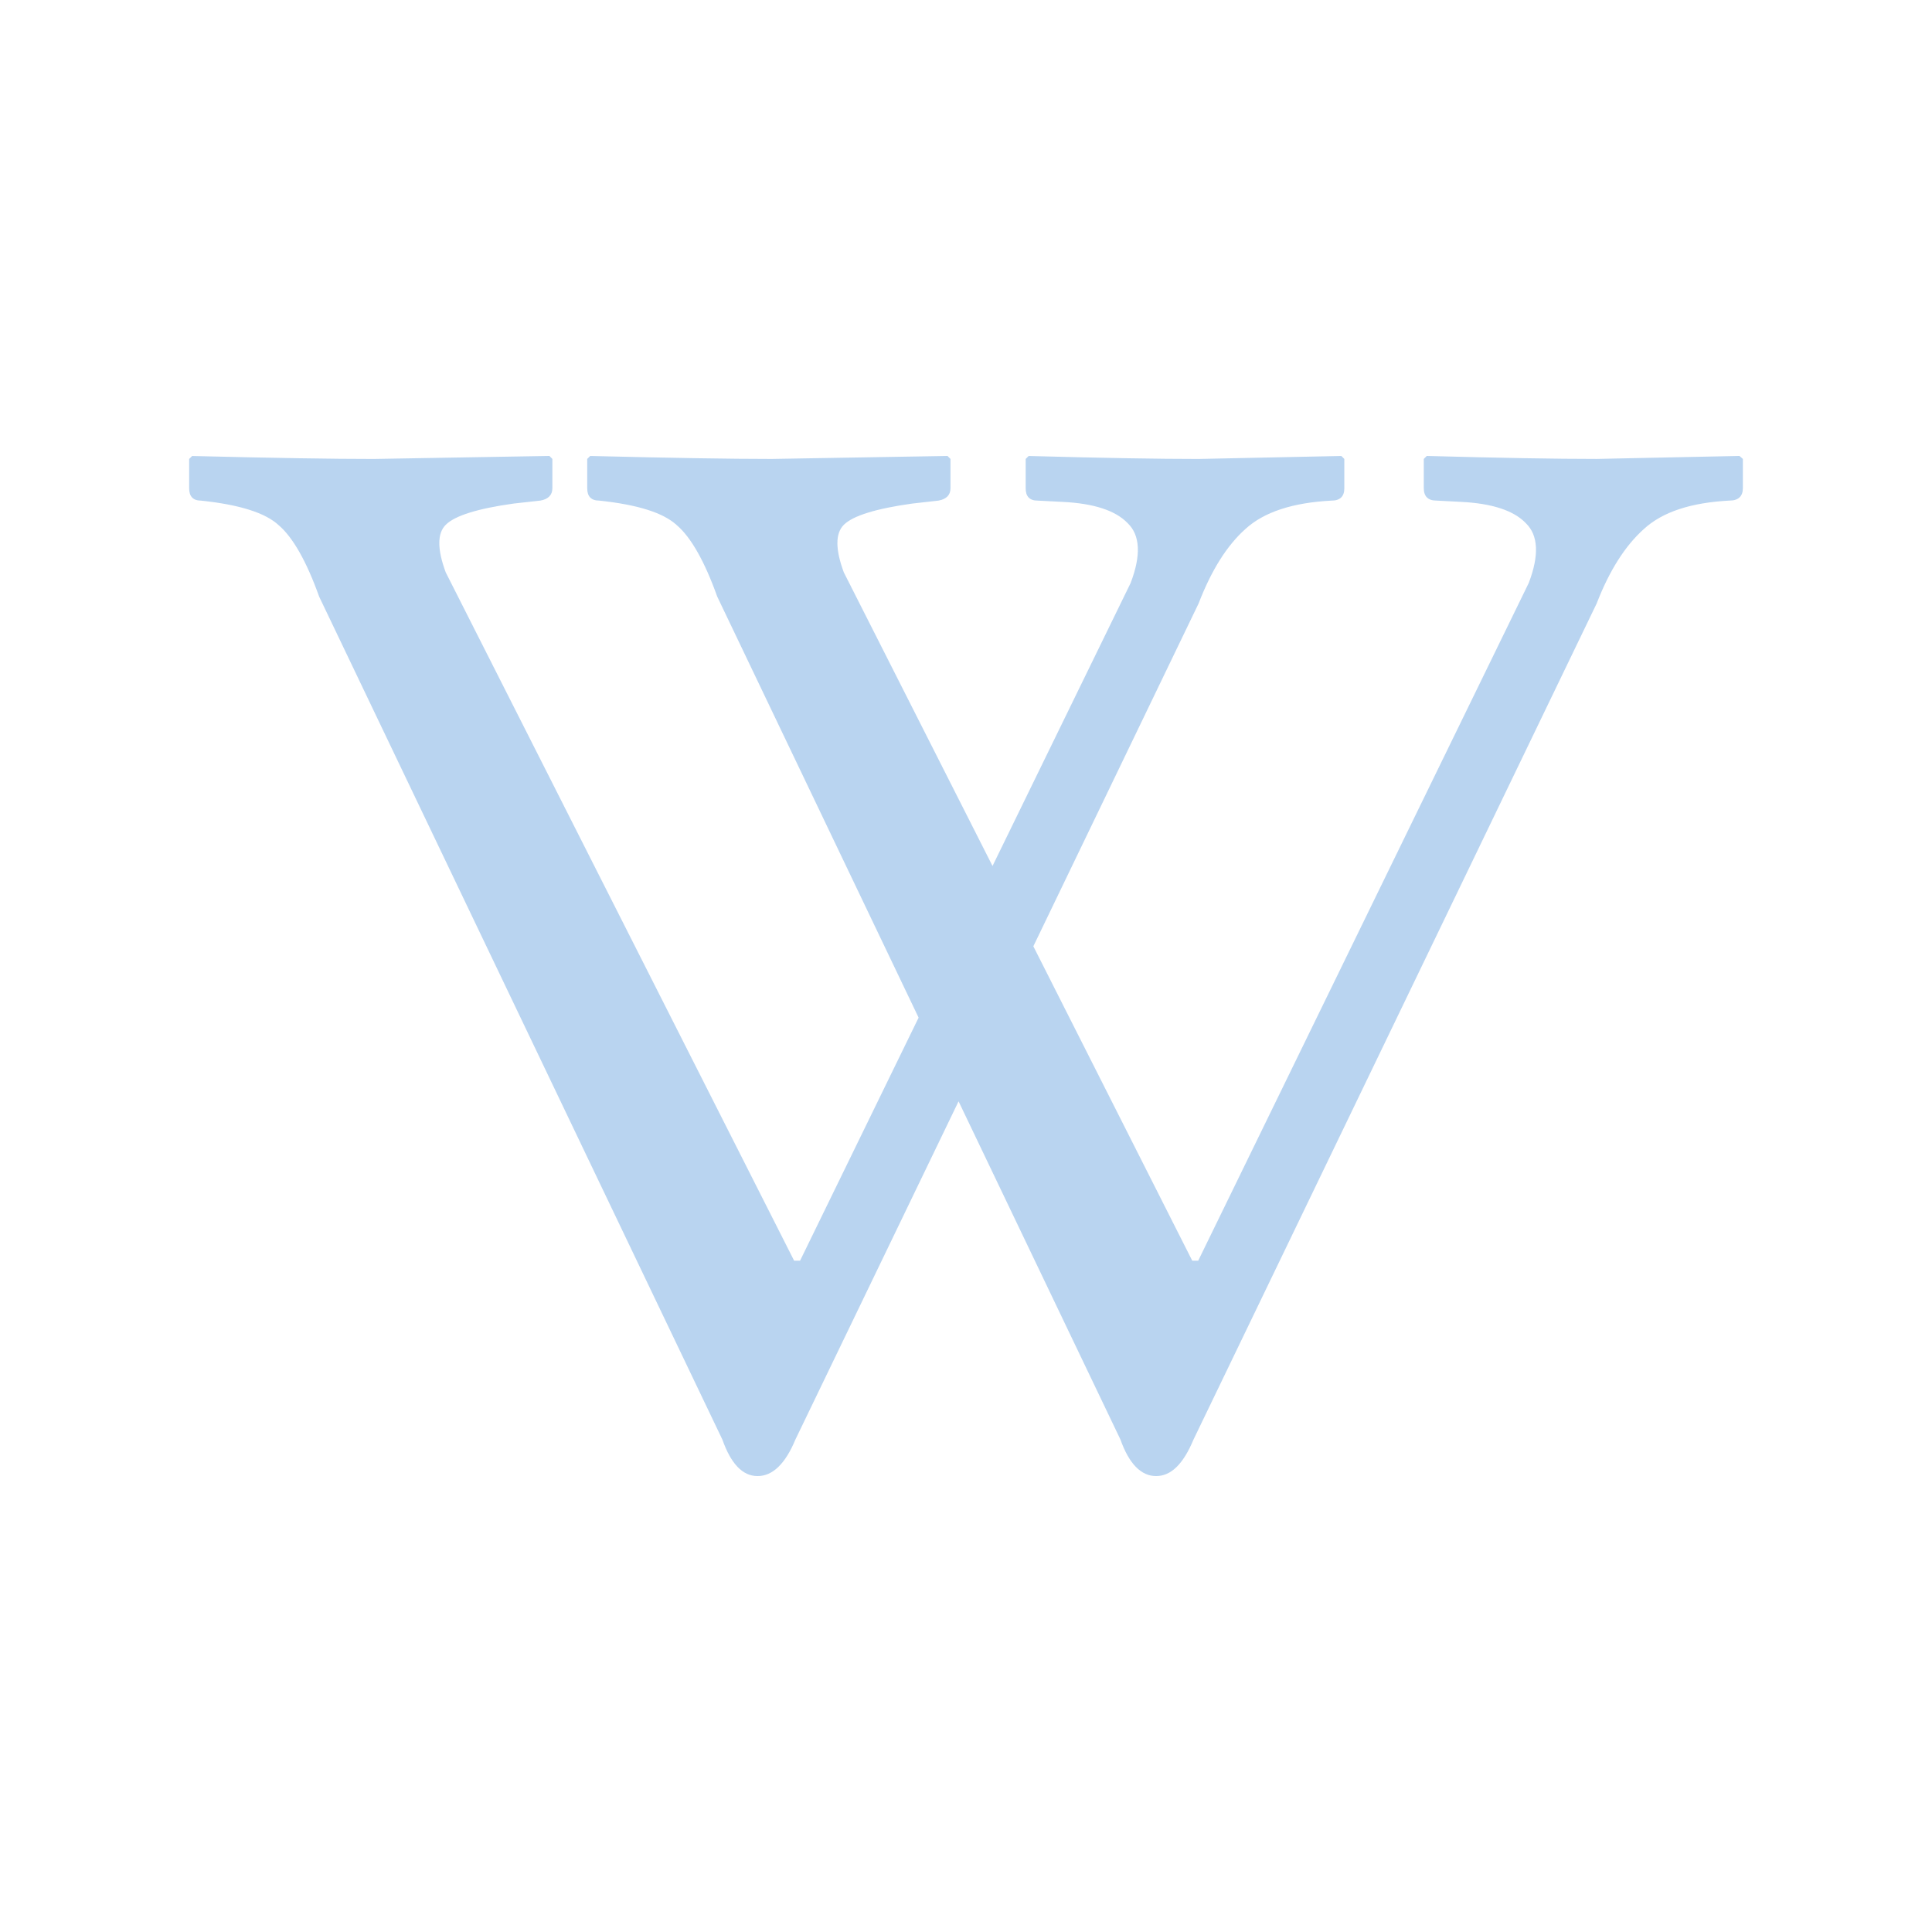
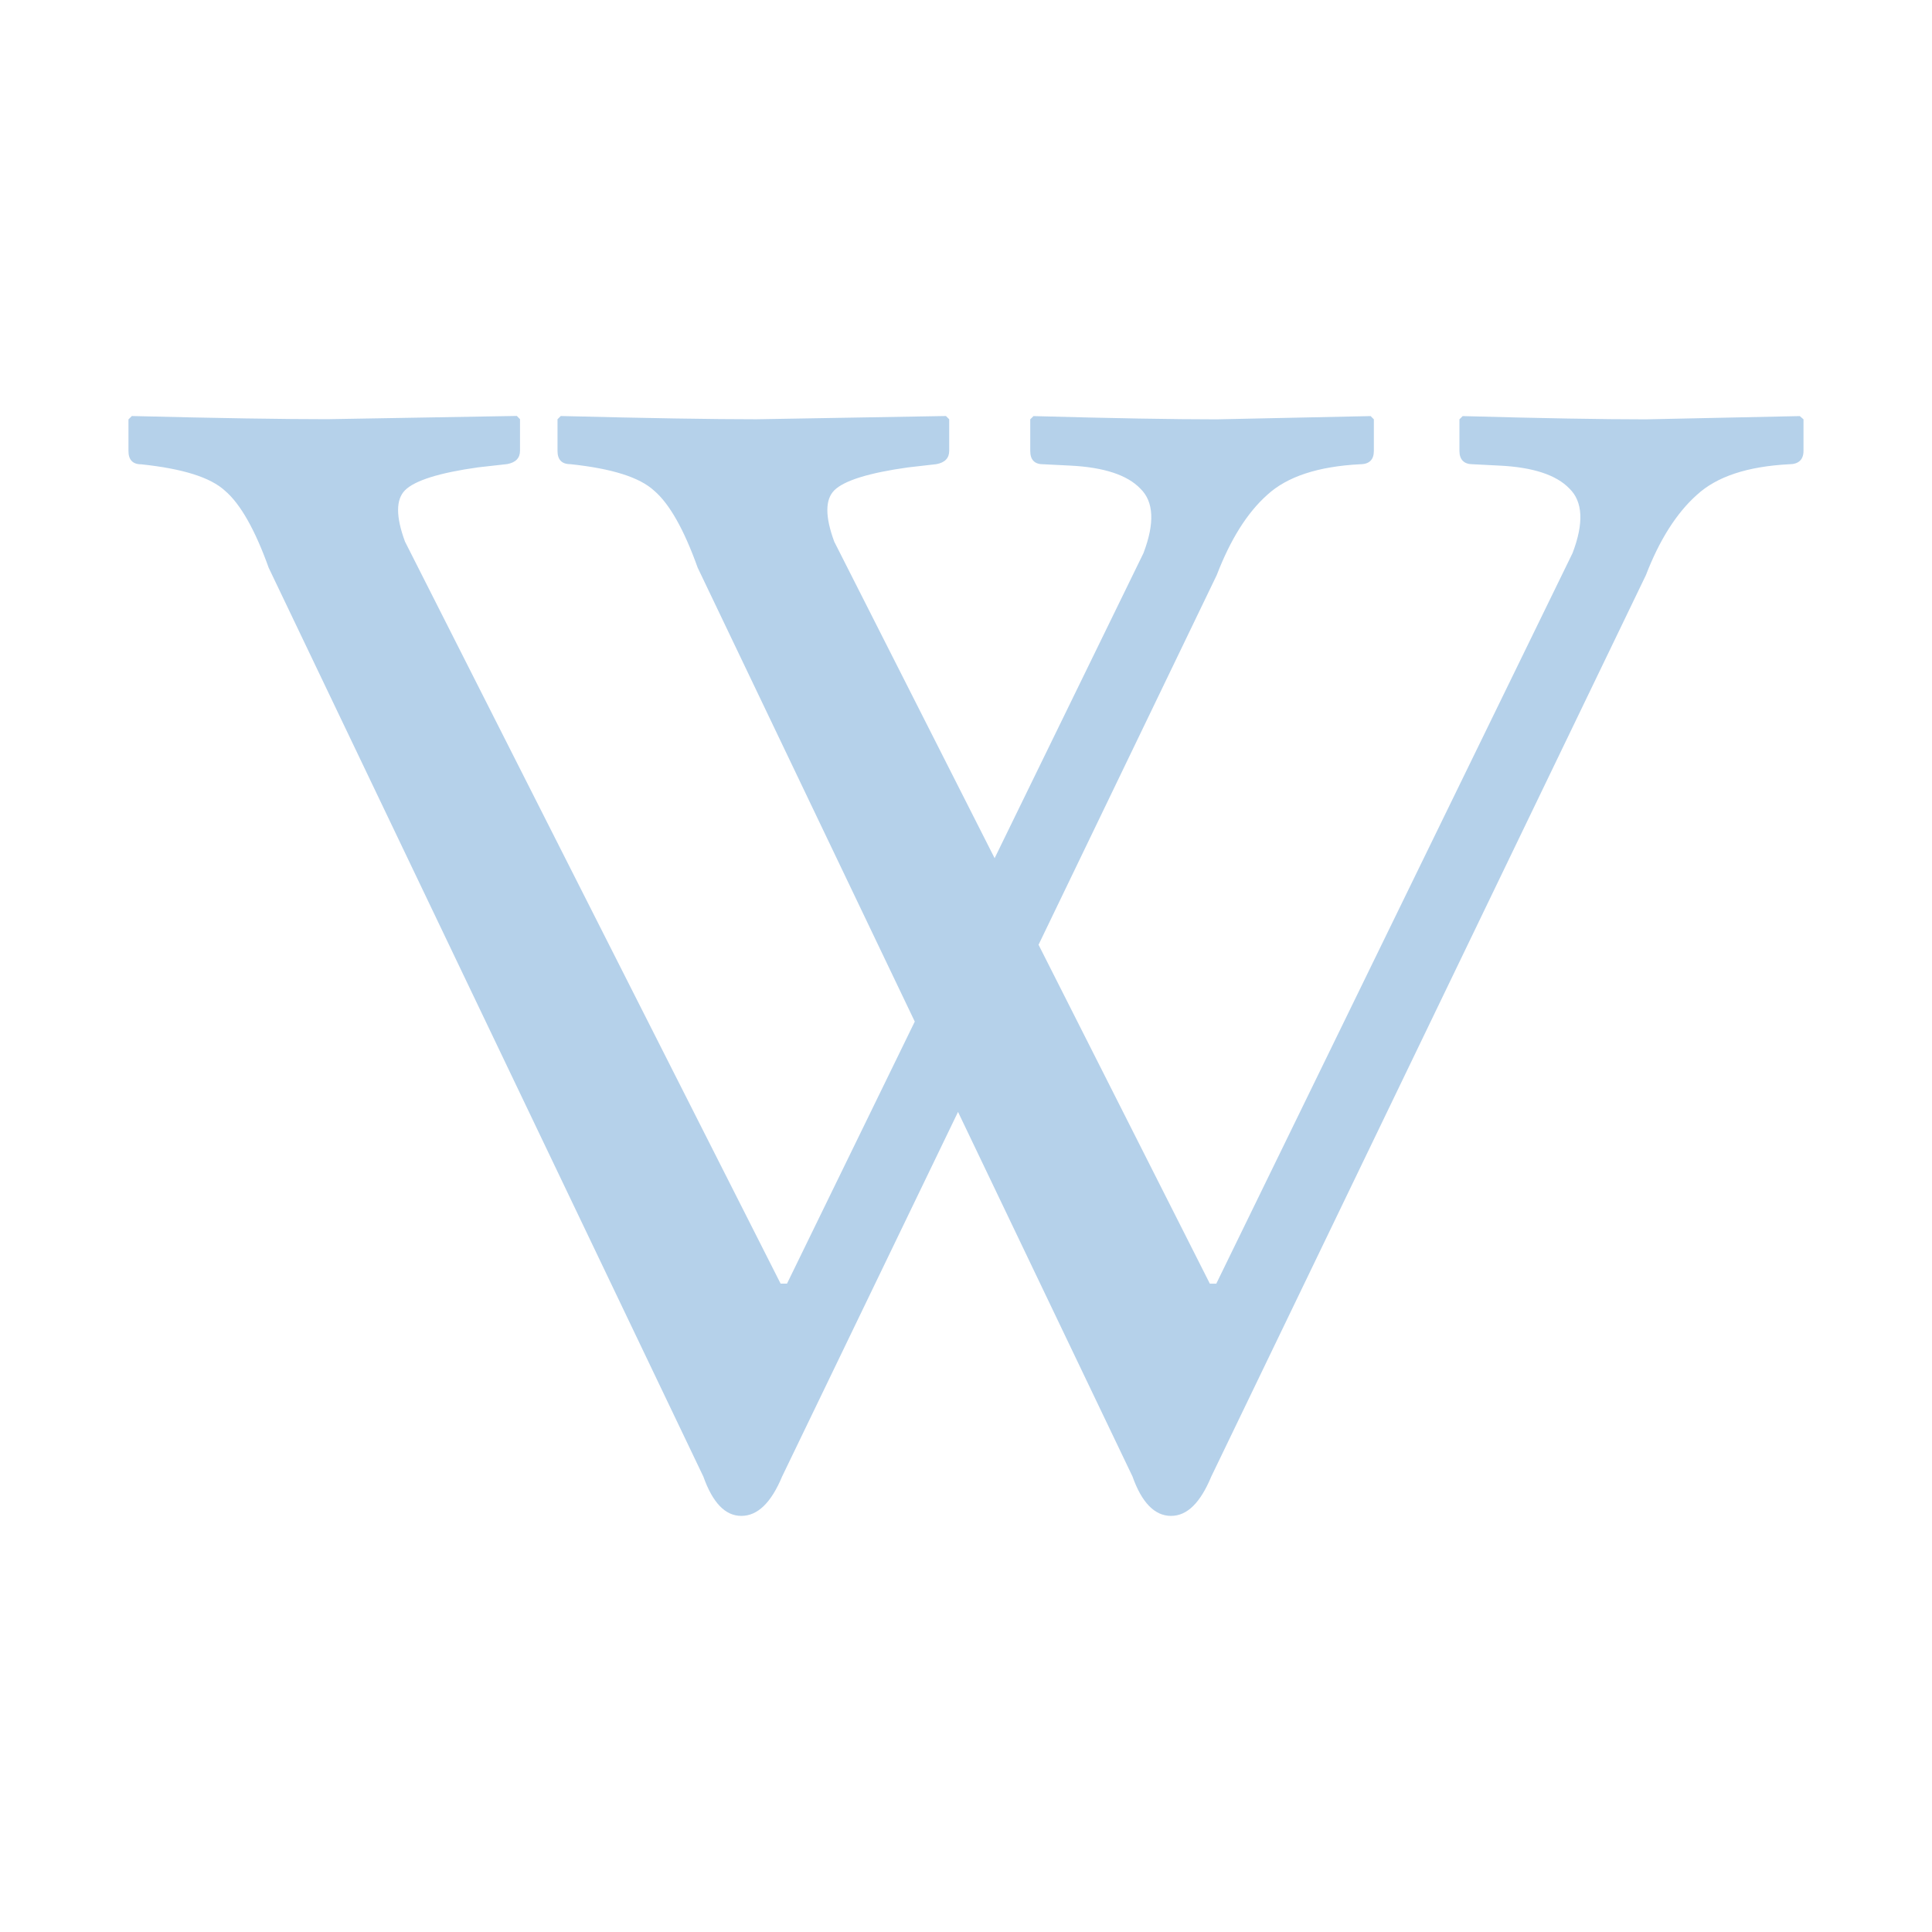
- <svg xmlns="http://www.w3.org/2000/svg" version="1.1" id="svg2" x="0px" y="0px" width="150" height="150" viewBox="-1 -14.374 150 150" enable-background="new -1 -14.374 288 120.541" xml:space="preserve">
+ <svg xmlns="http://www.w3.org/2000/svg" xml:space="preserve" enable-background="new -1 -14.374 288 120.541" viewBox="-1 -14.374 32 32" height="32" width="32" y="0px" x="0px" id="svg2" version="1.1">
  <defs id="defs7594" />
-   <g id="g10" transform="matrix(1.25,0,0,-1.25,9.959157,179.7116)">
-     <path d="m 3.166,126.946 -0.185,-0.185 0,-1.822 c 0,-0.5 0.239,-0.765 0.738,-0.765 2.378,-0.251 3.985,-0.749 4.829,-1.531 0.876,-0.751 1.725,-2.243 2.508,-4.432 L 36.099,65.857 c 0.532,-1.502 1.252,-2.27 2.19,-2.27 0.939,0 1.724,0.767 2.348,2.27 L 50.771,86.863 60.825,65.857 c 0.532,-1.502 1.278,-2.27 2.217,-2.27 0.938,0 1.696,0.767 2.322,2.27 l 25.043,51.934 c 0.783,2.033 1.772,3.585 2.929,4.618 1.157,1.063 2.921,1.643 5.331,1.768 0.531,0 0.818,0.264 0.818,0.765 l 0,1.822 -0.211,0.185 -8.867,-0.185 c -2.503,0 -6.019,0.059 -10.555,0.185 l -0.185,-0.185 0,-1.822 c 0,-0.5 0.264,-0.765 0.765,-0.765 l 1.531,-0.08 c 1.939,-0.093 3.287,-0.537 4.037,-1.319 0.783,-0.751 0.842,-2 0.185,-3.721 l -20.529,-42.092 -0.371,0 -9.869,19.528 10.265,21.296 c 0.782,2.033 1.745,3.585 2.903,4.618 1.158,1.063 2.948,1.643 5.356,1.768 0.532,0 0.791,0.264 0.791,0.765 l 0,1.822 -0.185,0.185 -8.867,-0.185 c -2.503,0 -6.02,0.059 -10.555,0.185 l -0.185,-0.185 0,-1.822 c 0,-0.5 0.239,-0.765 0.739,-0.765 l 1.557,-0.08 c 1.939,-0.093 3.286,-0.537 4.037,-1.319 0.783,-0.751 0.841,-2 0.185,-3.721 l -8.577,-17.575 -9.236,18.236 c -0.532,1.439 -0.532,2.424 0,2.955 0.563,0.563 1.997,1.007 4.249,1.32 l 1.637,0.185 c 0.5,0.093 0.739,0.358 0.739,0.765 l 0,1.822 -0.185,0.185 -10.925,-0.185 c -2.503,0 -6.261,0.059 -11.268,0.185 l -0.185,-0.185 0,-1.822 c 0,-0.5 0.239,-0.765 0.739,-0.765 2.378,-0.251 3.984,-0.749 4.829,-1.531 0.876,-0.75 1.724,-2.243 2.507,-4.432 l 12.508,-26.152 -7.362,-15.095 -0.37,0 -21.639,42.751 c -0.532,1.439 -0.532,2.424 0,2.955 0.563,0.563 1.969,1.007 4.222,1.32 l 1.663,0.185 c 0.5,0.093 0.738,0.358 0.738,0.765 l 0,1.822 -0.184,0.185 -10.925,-0.187 c -2.503,0 -6.263,0.058 -11.268,0.184 z" id="path2834" style="fill:#b5d1ef;fill-opacity:0.941" />
+   <g transform="matrix(1.25,0,0,-1.25,9.959157,61.71156)" id="g10">
+     <path style="fill:#b5d1ea;fill-opacity:1" id="path2834" d="m -7.022,55.354 -0.043,-0.043 0,-0.419 c 0,-0.115 0.055,-0.176 0.17,-0.176 0.547,-0.058 0.917,-0.172 1.111,-0.352 0.202,-0.173 0.397,-0.516 0.577,-1.019 L 0.552,41.304 C 0.675,40.959 0.84,40.782 1.056,40.782 c 0.216,0 0.396,0.176 0.54,0.522 l 2.331,4.831 2.312,-4.831 c 0.122,-0.345 0.294,-0.522 0.51,-0.522 0.216,0 0.39,0.176 0.534,0.522 l 5.759,11.944 c 0.18,0.468 0.407,0.824 0.674,1.062 0.266,0.245 0.672,0.378 1.226,0.407 0.122,0 0.188,0.061 0.188,0.176 l 0,0.419 -0.049,0.043 -2.039,-0.043 c -0.576,0 -1.384,0.014 -2.428,0.043 l -0.043,-0.043 0,-0.419 c 0,-0.115 0.061,-0.176 0.176,-0.176 l 0.352,-0.018 c 0.446,-0.021 0.756,-0.124 0.928,-0.303 0.18,-0.173 0.194,-0.46 0.043,-0.856 l -4.721,-9.681 -0.085,0 -2.27,4.491 2.361,4.898 c 0.18,0.468 0.401,0.824 0.668,1.062 0.266,0.245 0.678,0.378 1.232,0.407 0.122,0 0.182,0.061 0.182,0.176 l 0,0.419 -0.043,0.043 -2.039,-0.043 c -0.576,0 -1.385,0.014 -2.428,0.043 l -0.043,-0.043 0,-0.419 c 0,-0.115 0.055,-0.176 0.17,-0.176 L 5.413,54.699 C 5.859,54.677 6.169,54.575 6.342,54.395 6.522,54.222 6.535,53.935 6.384,53.539 L 4.412,49.497 2.287,53.691 c -0.122,0.331 -0.122,0.557 0,0.68 0.129,0.129 0.459,0.232 0.977,0.304 l 0.376,0.043 c 0.115,0.021 0.17,0.082 0.17,0.176 l 0,0.419 -0.043,0.043 -2.513,-0.043 c -0.576,0 -1.44,0.014 -2.591,0.043 l -0.043,-0.043 0,-0.419 c 0,-0.115 0.055,-0.176 0.17,-0.176 0.547,-0.058 0.916,-0.172 1.111,-0.352 0.202,-0.172 0.396,-0.516 0.576,-1.019 l 2.877,-6.015 -1.693,-3.472 -0.085,0 -4.977,9.832 c -0.122,0.331 -0.122,0.557 0,0.68 0.129,0.129 0.453,0.232 0.971,0.304 l 0.383,0.043 c 0.115,0.021 0.17,0.082 0.17,0.176 l 0,0.419 -0.042,0.043 -2.513,-0.043 c -0.576,0 -1.44,0.013 -2.591,0.042 z" />
  </g>
</svg>
